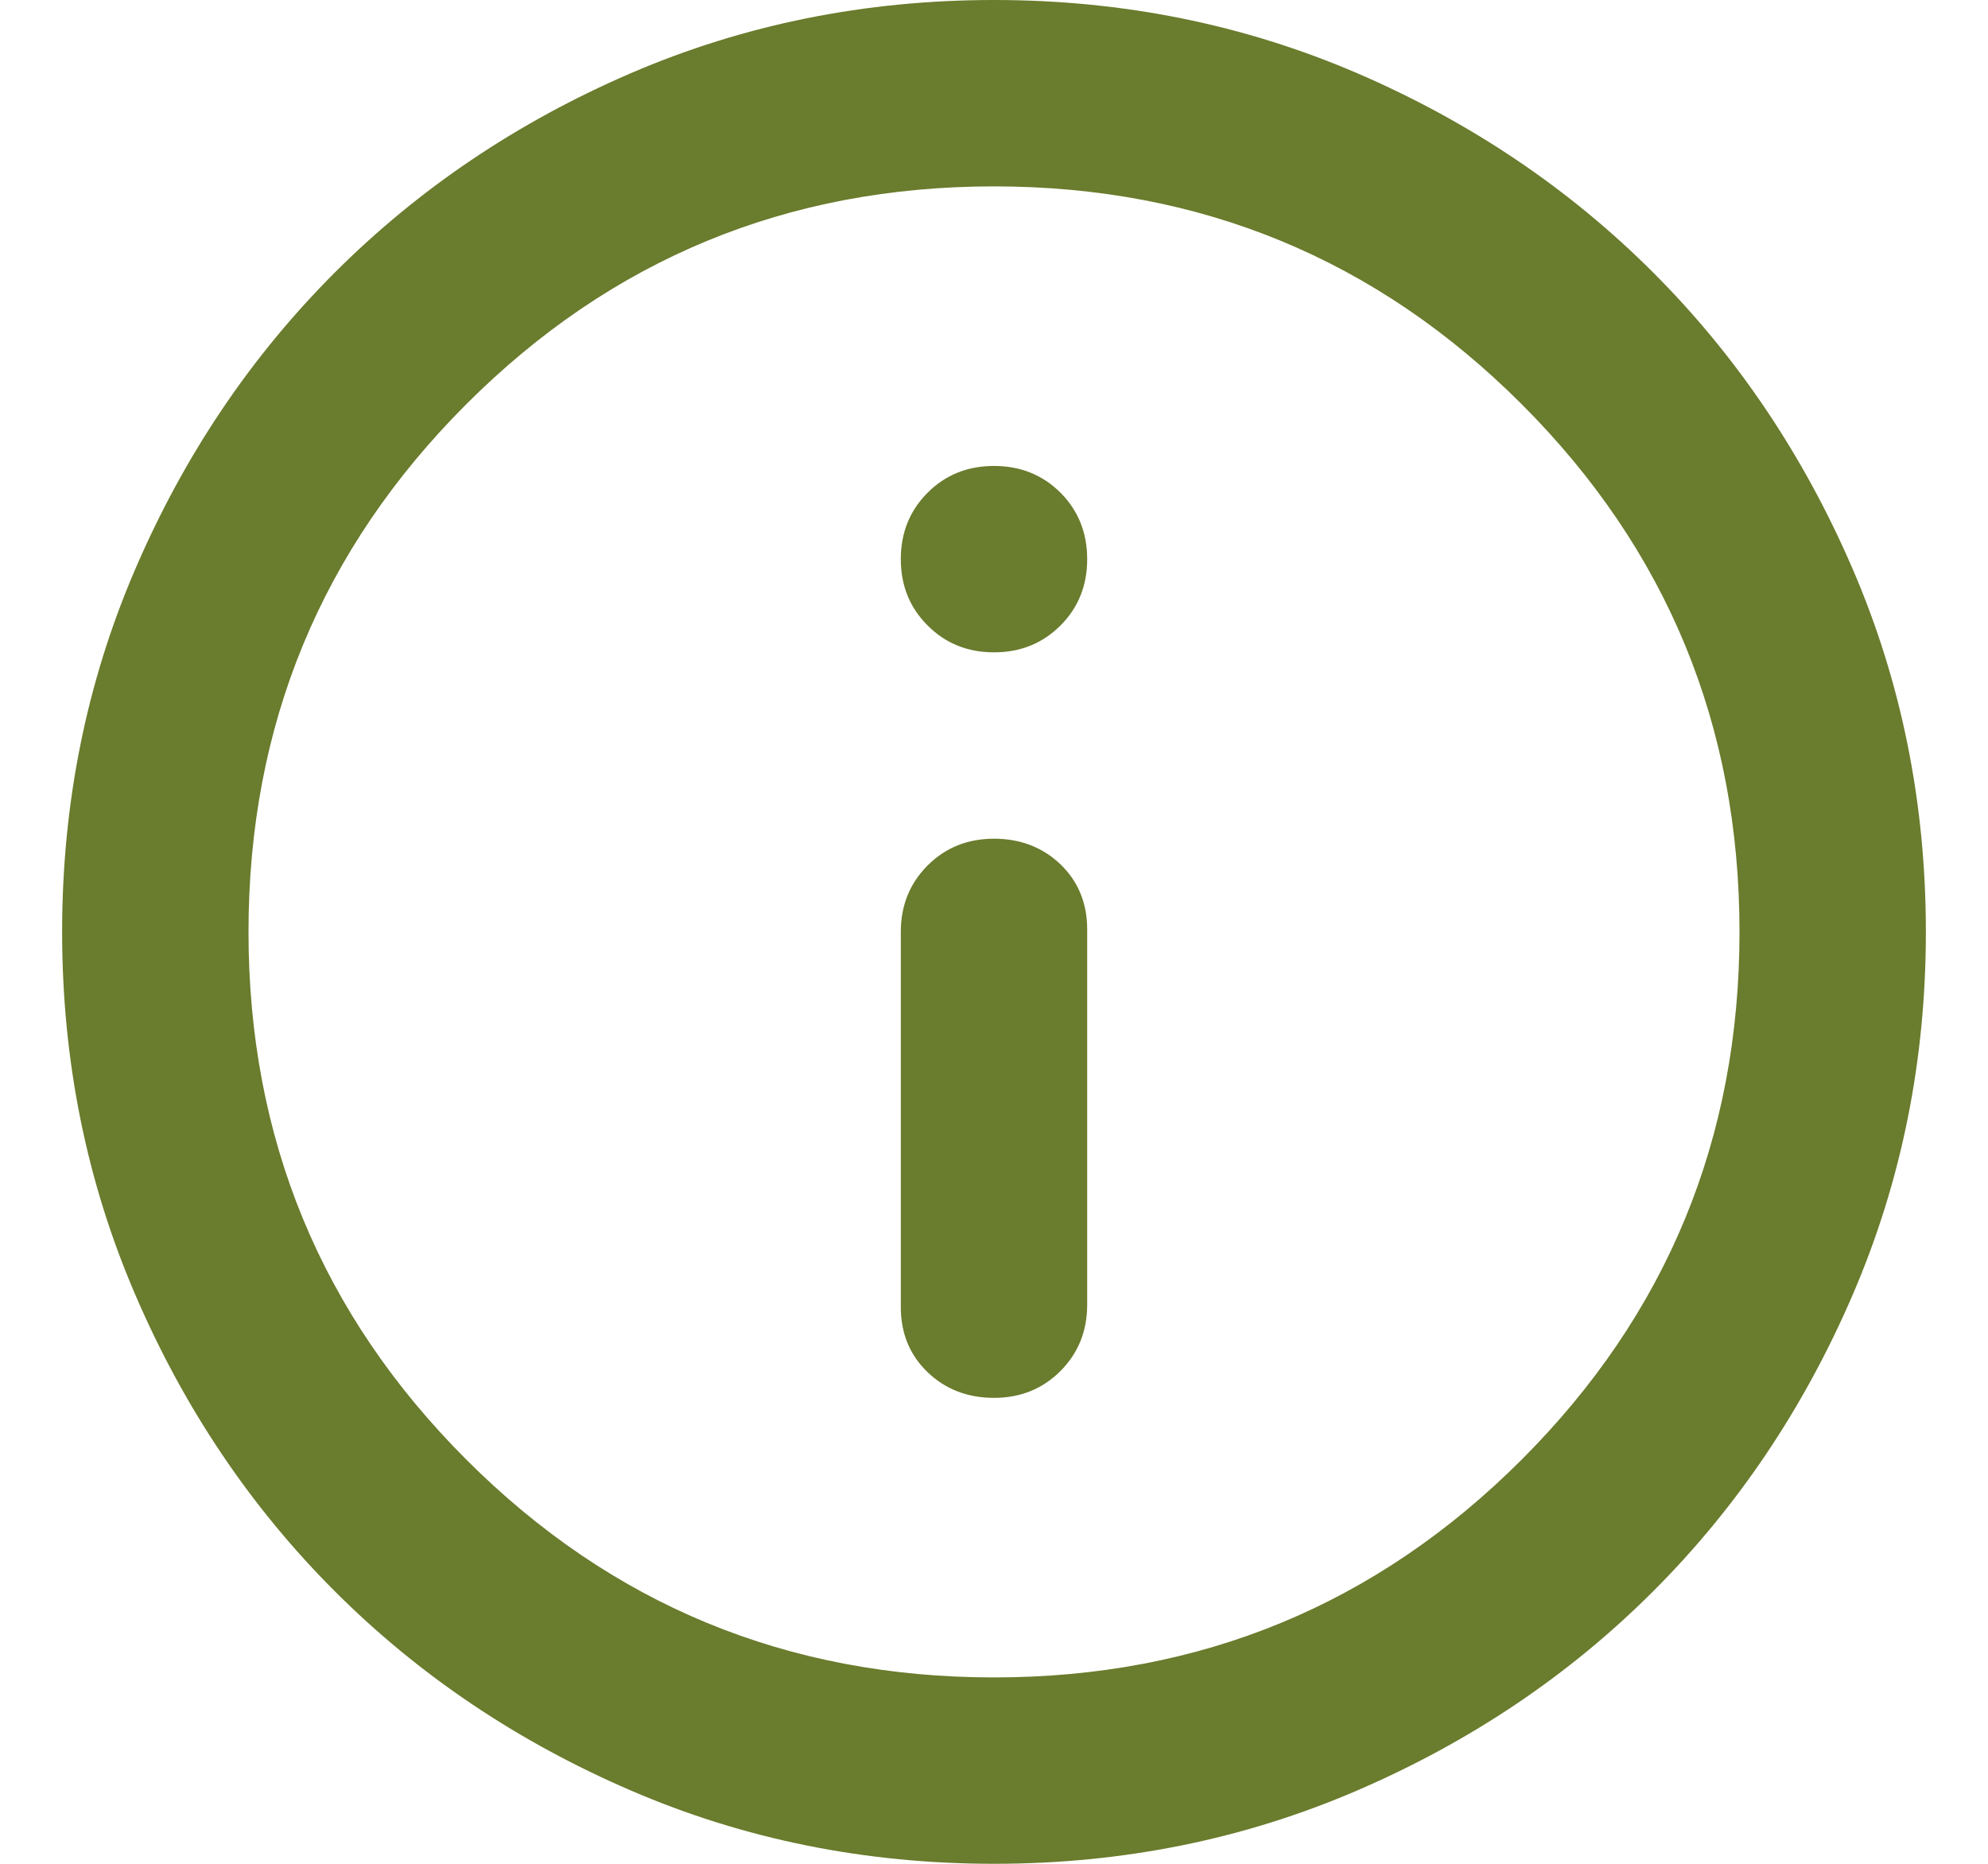
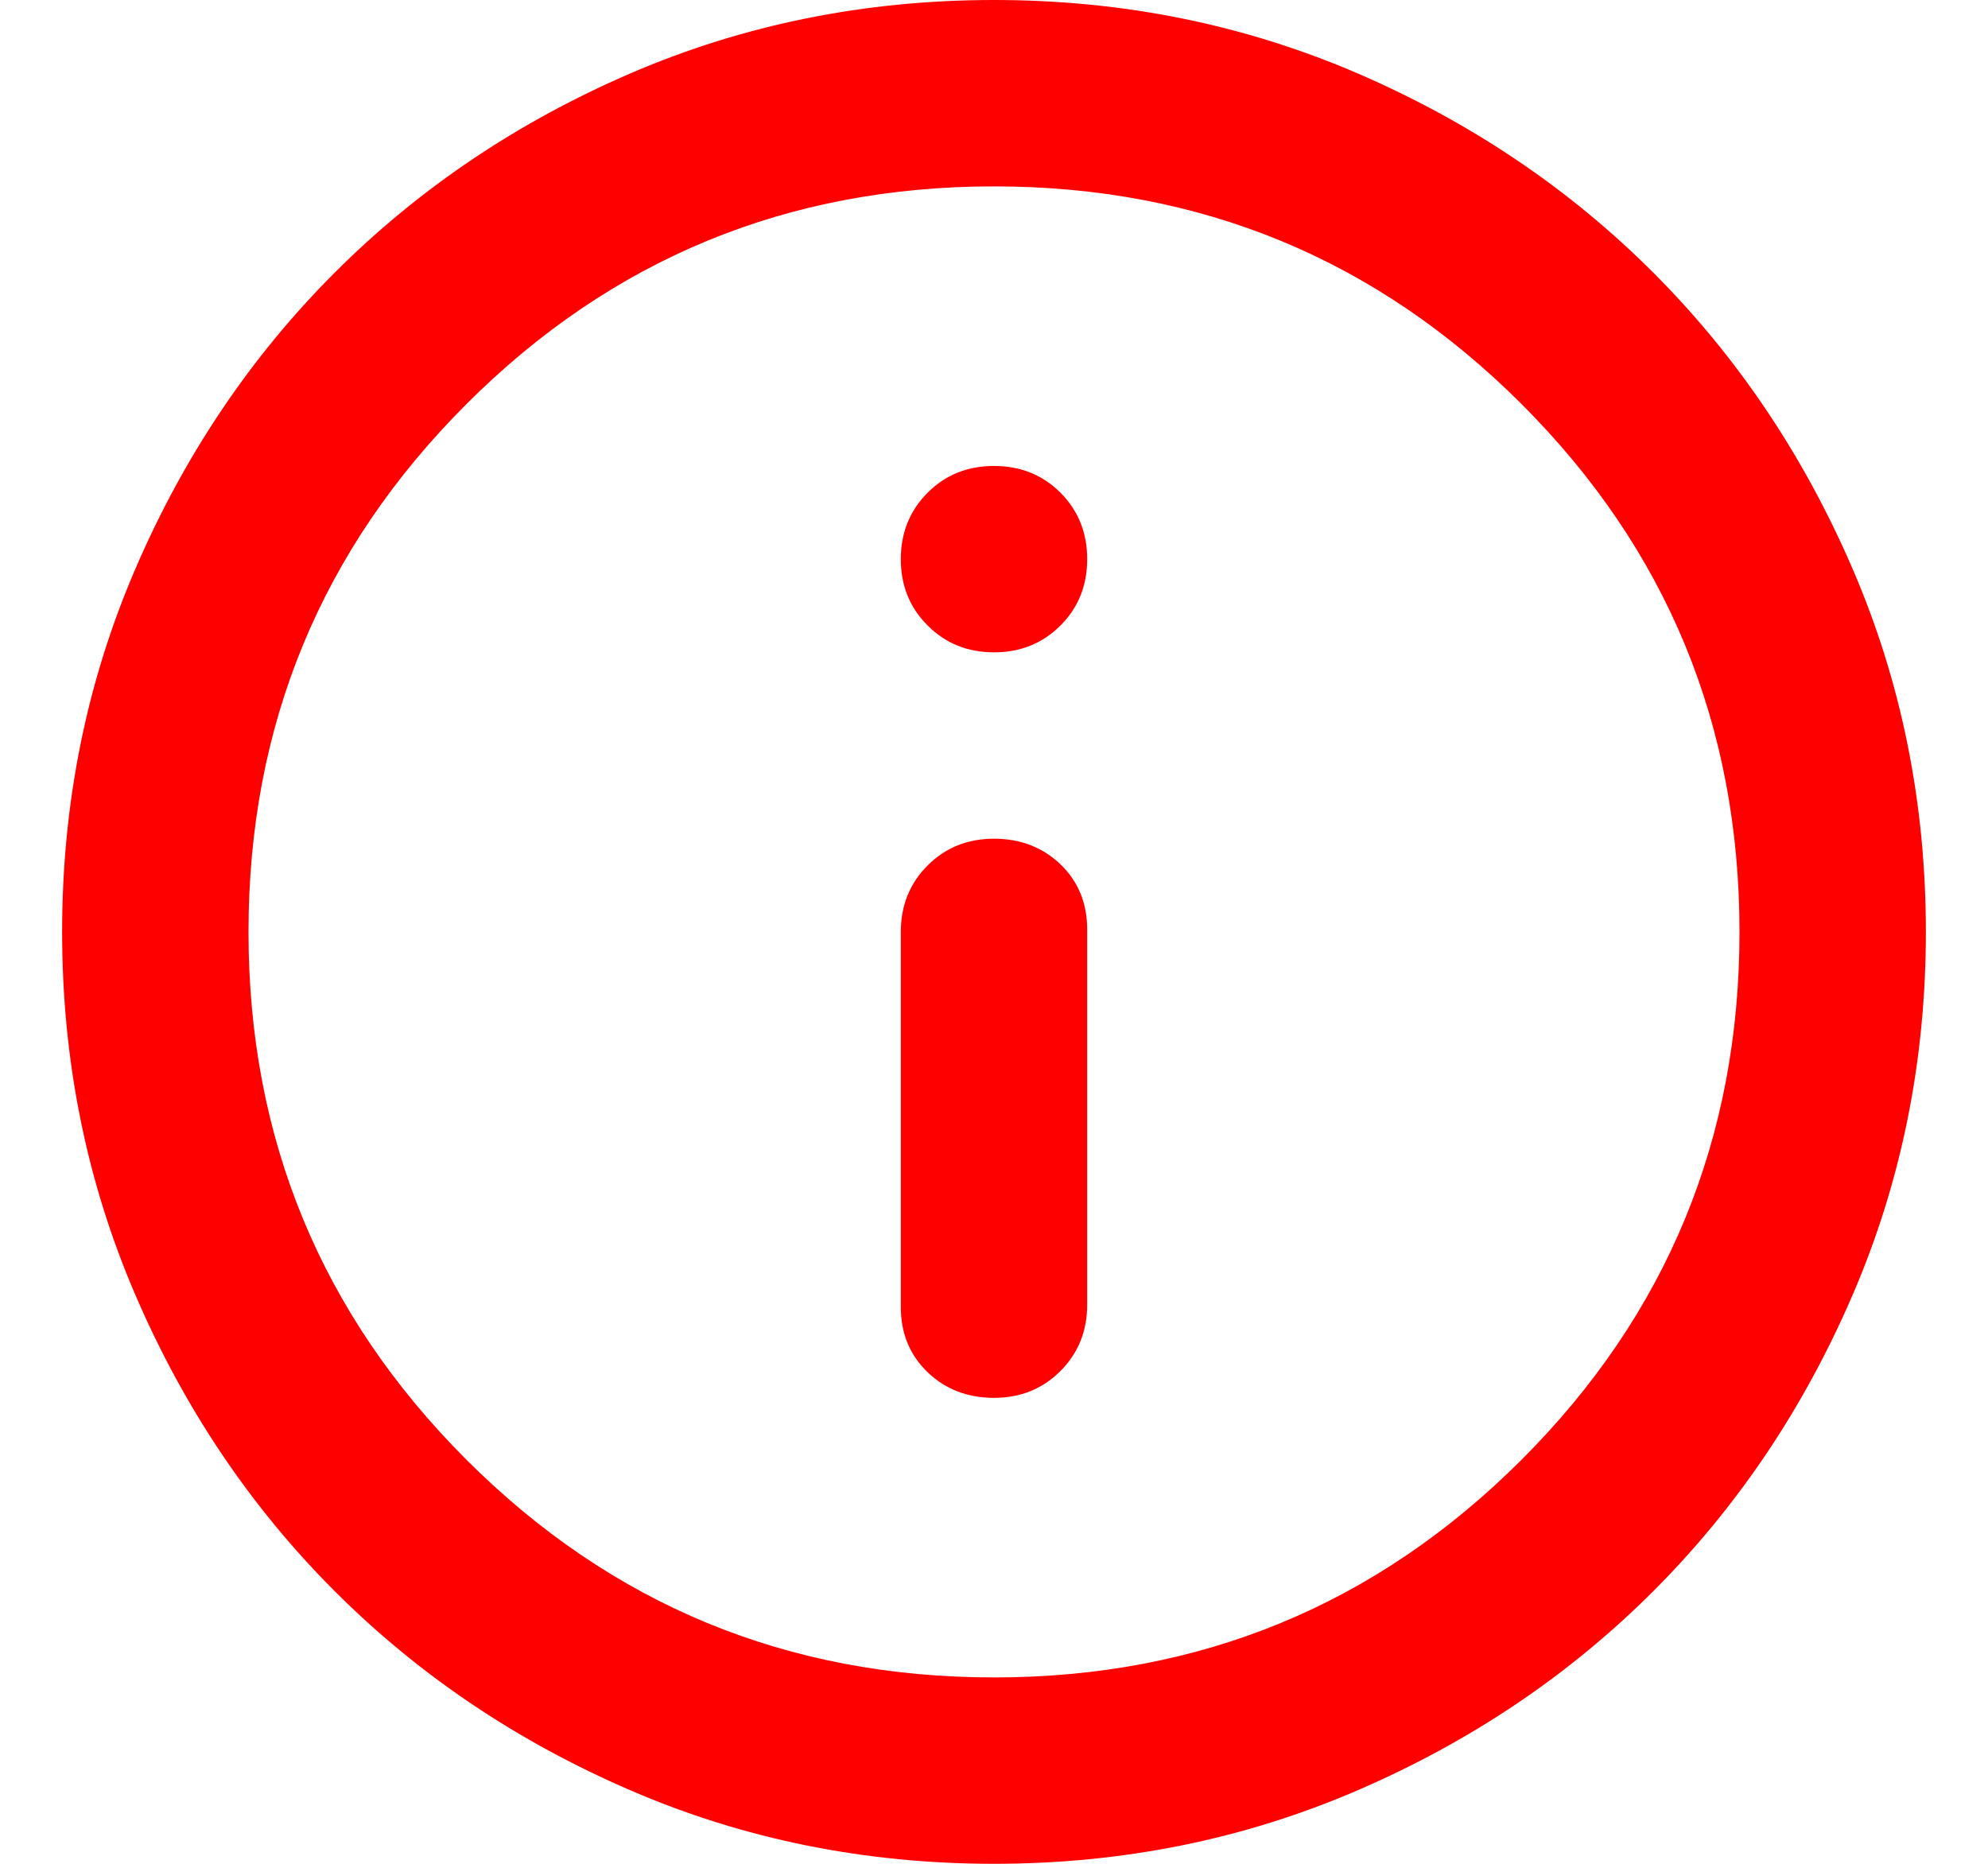
<svg xmlns="http://www.w3.org/2000/svg" width="16" height="15" viewBox="0 0 16 15" fill="none">
-   <path d="M8 11.25C8.213 11.25 8.391 11.178 8.535 11.034C8.678 10.89 8.75 10.713 8.75 10.5V7.481C8.75 7.269 8.678 7.094 8.535 6.956C8.391 6.819 8.213 6.75 8 6.75C7.787 6.75 7.609 6.822 7.466 6.965C7.322 7.109 7.25 7.287 7.25 7.5V10.519C7.25 10.731 7.322 10.906 7.466 11.044C7.609 11.181 7.787 11.25 8 11.25ZM8 5.25C8.213 5.25 8.391 5.178 8.535 5.034C8.678 4.891 8.75 4.713 8.75 4.5C8.75 4.287 8.678 4.109 8.535 3.965C8.391 3.822 8.213 3.75 8 3.75C7.787 3.75 7.609 3.822 7.466 3.965C7.322 4.109 7.25 4.287 7.25 4.5C7.25 4.713 7.322 4.891 7.466 5.034C7.609 5.178 7.787 5.25 8 5.25ZM8 15C6.963 15 5.987 14.803 5.075 14.409C4.162 14.015 3.369 13.481 2.694 12.806C2.019 12.131 1.484 11.338 1.091 10.425C0.697 9.512 0.5 8.537 0.5 7.5C0.5 6.463 0.697 5.487 1.091 4.575C1.484 3.663 2.019 2.869 2.694 2.194C3.369 1.519 4.162 0.984 5.075 0.59C5.987 0.197 6.963 0 8 0C9.037 0 10.012 0.197 10.925 0.59C11.838 0.984 12.631 1.519 13.306 2.194C13.981 2.869 14.515 3.663 14.909 4.575C15.303 5.487 15.5 6.463 15.5 7.5C15.5 8.537 15.303 9.512 14.909 10.425C14.515 11.338 13.981 12.131 13.306 12.806C12.631 13.481 11.838 14.015 10.925 14.409C10.012 14.803 9.037 15 8 15ZM8 13.5C9.662 13.5 11.078 12.916 12.247 11.747C13.416 10.578 14 9.162 14 7.5C14 5.838 13.416 4.422 12.247 3.253C11.078 2.084 9.662 1.5 8 1.5C6.338 1.5 4.922 2.084 3.753 3.253C2.584 4.422 2 5.838 2 7.5C2 9.162 2.584 10.578 3.753 11.747C4.922 12.916 6.338 13.5 8 13.5Z" fill="#6A7C2D" />
+   <path d="M8 11.25C8.213 11.25 8.391 11.178 8.535 11.034C8.678 10.89 8.75 10.713 8.75 10.5V7.481C8.75 7.269 8.678 7.094 8.535 6.956C8.391 6.819 8.213 6.75 8 6.75C7.787 6.75 7.609 6.822 7.466 6.965C7.322 7.109 7.25 7.287 7.25 7.5V10.519C7.25 10.731 7.322 10.906 7.466 11.044C7.609 11.181 7.787 11.25 8 11.25ZM8 5.25C8.213 5.25 8.391 5.178 8.535 5.034C8.678 4.891 8.75 4.713 8.75 4.5C8.75 4.287 8.678 4.109 8.535 3.965C8.391 3.822 8.213 3.75 8 3.75C7.787 3.75 7.609 3.822 7.466 3.965C7.322 4.109 7.25 4.287 7.25 4.5C7.25 4.713 7.322 4.891 7.466 5.034C7.609 5.178 7.787 5.25 8 5.25ZM8 15C6.963 15 5.987 14.803 5.075 14.409C4.162 14.015 3.369 13.481 2.694 12.806C2.019 12.131 1.484 11.338 1.091 10.425C0.697 9.512 0.5 8.537 0.5 7.5C0.5 6.463 0.697 5.487 1.091 4.575C1.484 3.663 2.019 2.869 2.694 2.194C3.369 1.519 4.162 0.984 5.075 0.59C5.987 0.197 6.963 0 8 0C9.037 0 10.012 0.197 10.925 0.59C11.838 0.984 12.631 1.519 13.306 2.194C13.981 2.869 14.515 3.663 14.909 4.575C15.303 5.487 15.5 6.463 15.5 7.5C15.5 8.537 15.303 9.512 14.909 10.425C14.515 11.338 13.981 12.131 13.306 12.806C12.631 13.481 11.838 14.015 10.925 14.409C10.012 14.803 9.037 15 8 15ZM8 13.5C9.662 13.5 11.078 12.916 12.247 11.747C13.416 10.578 14 9.162 14 7.5C14 5.838 13.416 4.422 12.247 3.253C11.078 2.084 9.662 1.5 8 1.5C6.338 1.5 4.922 2.084 3.753 3.253C2.584 4.422 2 5.838 2 7.5C2 9.162 2.584 10.578 3.753 11.747C4.922 12.916 6.338 13.5 8 13.5Z" fill="#F00" />
</svg>
